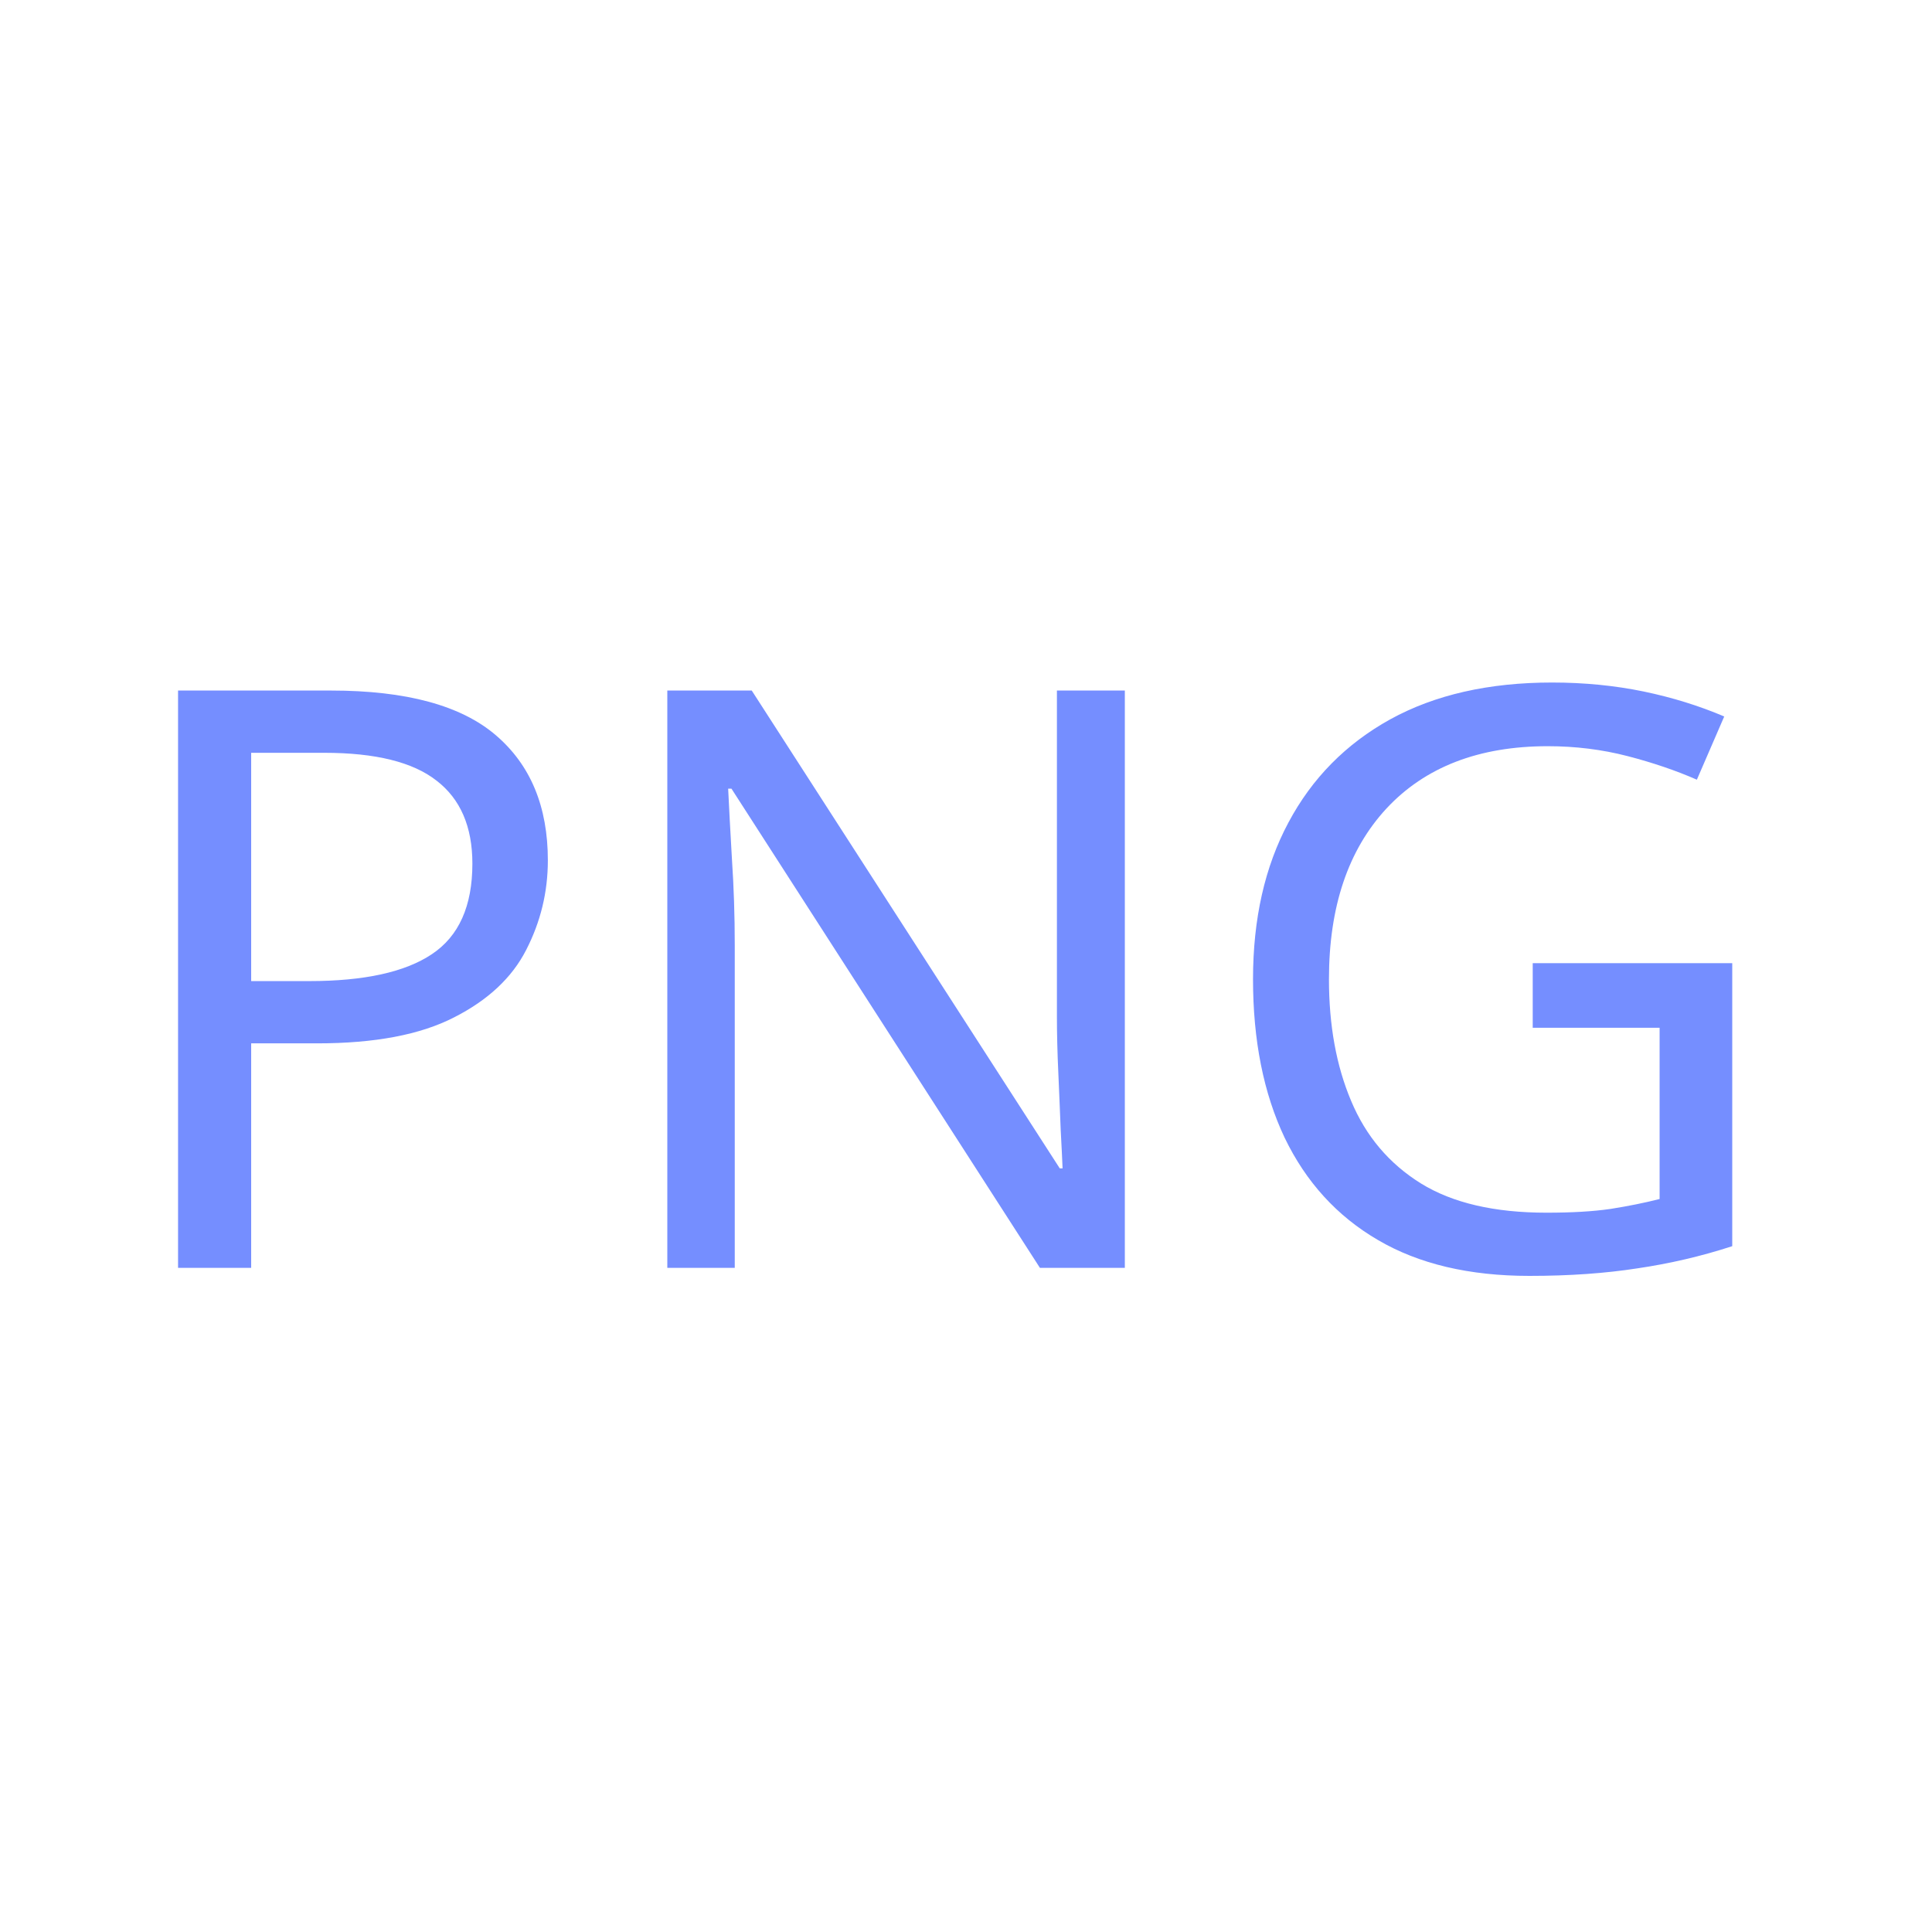
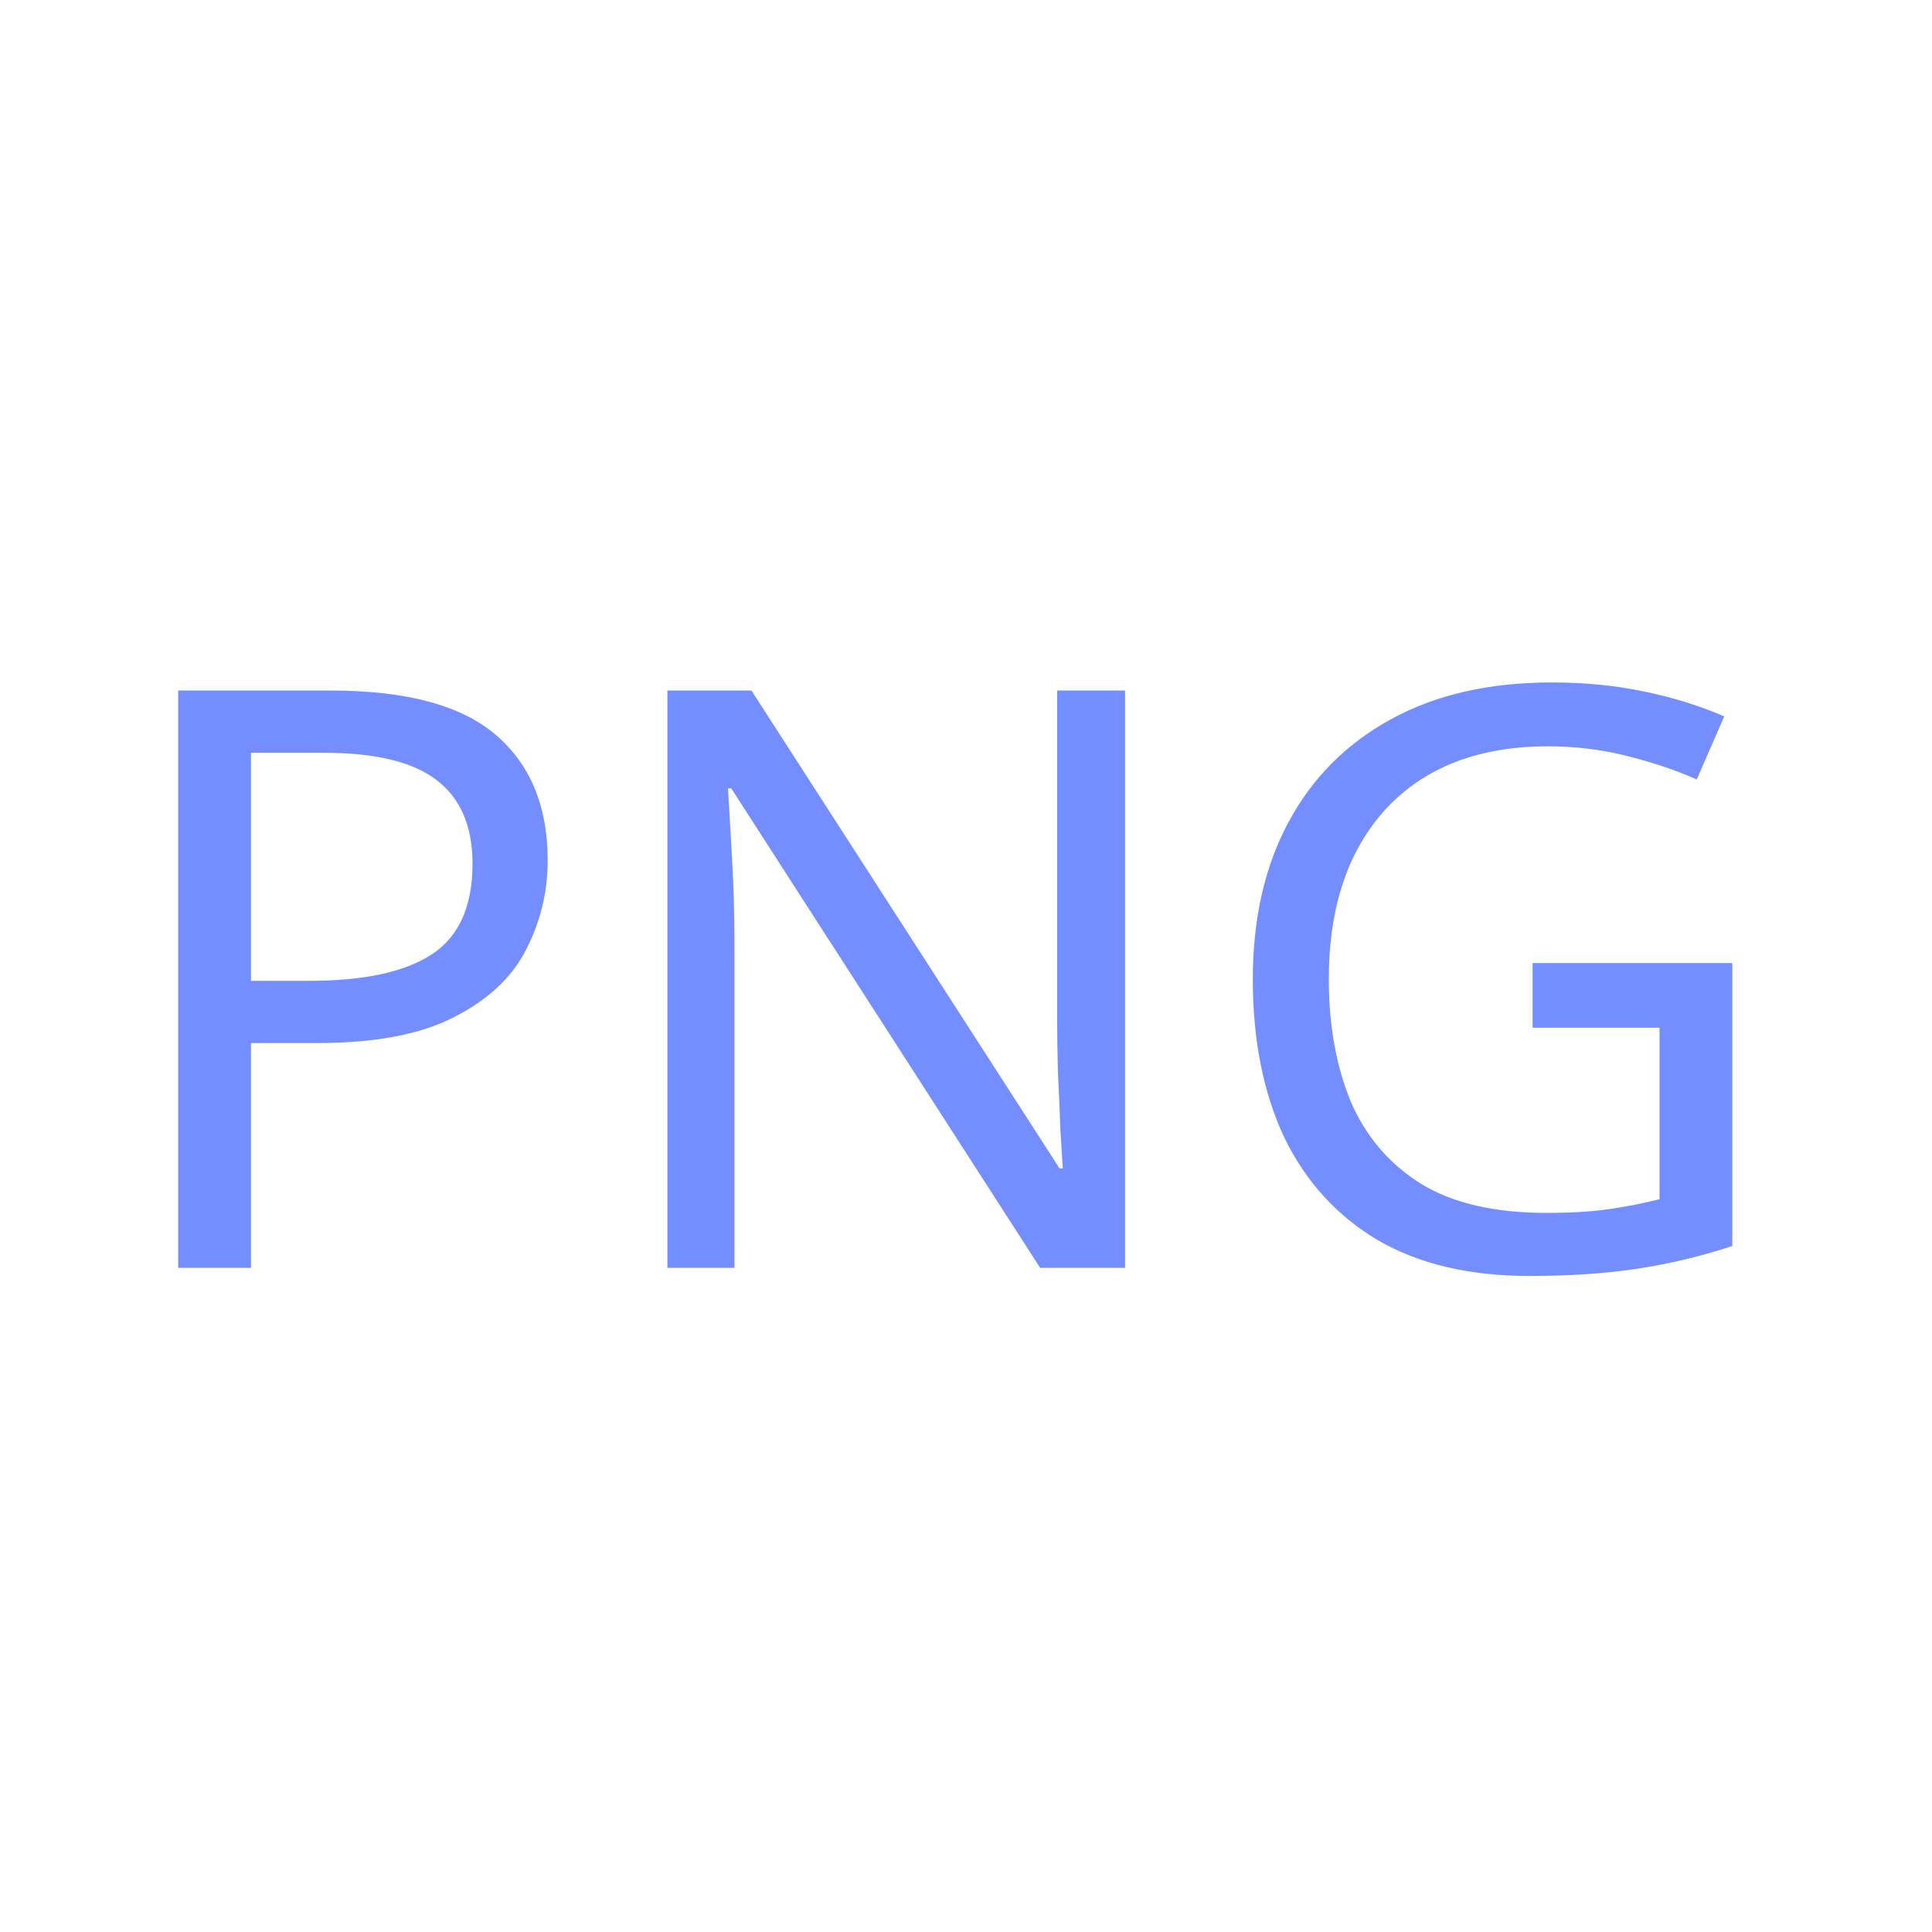
<svg xmlns="http://www.w3.org/2000/svg" width="64" height="64" version="1.1" viewBox="0 0 64 64">
  <g>
-     <text xml:space="preserve" style="font-style:normal;font-weight:normal;line-height:0%;font-family:sans-serif;letter-spacing:0px;word-spacing:0px;fill:#758eff;fill-opacity:1;stroke:none;stroke-width:1px;stroke-linecap:butt;stroke-linejoin:miter;stroke-opacity:1" x="3.305" y="42">
-       <tspan x="3.305" y="42" style="font-size:26.786px;line-height:1.25;fill:#758eff;fill-opacity:1">PNG</tspan>
-     </text>
+     <path d="m 10.965,22.875 q 3.75,0 5.464,1.473 1.714,1.473 1.714,4.152 0,1.58 -0.723,2.973 -0.696,1.366 -2.384,2.223 -1.661,0.857 -4.527,0.857 H 8.314 V 42 H 5.903 V 22.875 Z m -0.214,2.063 H 8.314 v 7.554 h 1.929 q 2.732,0 4.071,-0.884 1.339,-0.884 1.339,-3 0,-1.848 -1.179,-2.759 -1.179,-0.911 -3.723,-0.911 z M 37.269,42 H 34.457 L 24.224,26.116 h -0.107 q 0.054,0.938 0.134,2.33 0.08,1.393 0.08,2.866 V 42 H 22.108 V 22.875 h 2.786 l 10.205,15.83 h 0.107 q -0.027,-0.429 -0.08,-1.286 -0.027,-0.857 -0.08,-1.875 -0.027,-1.018 -0.027,-1.875 V 22.875 h 2.25 z M 50.769,31.902 h 6.616 v 9.375 q -1.554,0.509 -3.134,0.75 -1.58,0.241 -3.589,0.241 -2.973,0 -5.009,-1.179 -2.036,-1.205 -3.107,-3.402 -1.045,-2.223 -1.045,-5.25 0,-3 1.179,-5.196 1.179,-2.196 3.375,-3.402 2.223,-1.232 5.357,-1.232 1.607,0 3.027,0.295 1.446,0.295 2.679,0.83 l -0.911,2.089 q -1.018,-0.455 -2.304,-0.777 -1.259,-0.321 -2.625,-0.321 -3.429,0 -5.357,2.063 -1.902,2.063 -1.902,5.652 0,2.277 0.723,4.045 0.75,1.741 2.33,2.732 1.58,0.964 4.152,0.964 1.259,0 2.143,-0.134 0.884,-0.134 1.607,-0.321 v -5.679 h -4.205 z" style="fill:#758eff;stroke-width:1px" />
  </g>
</svg>
